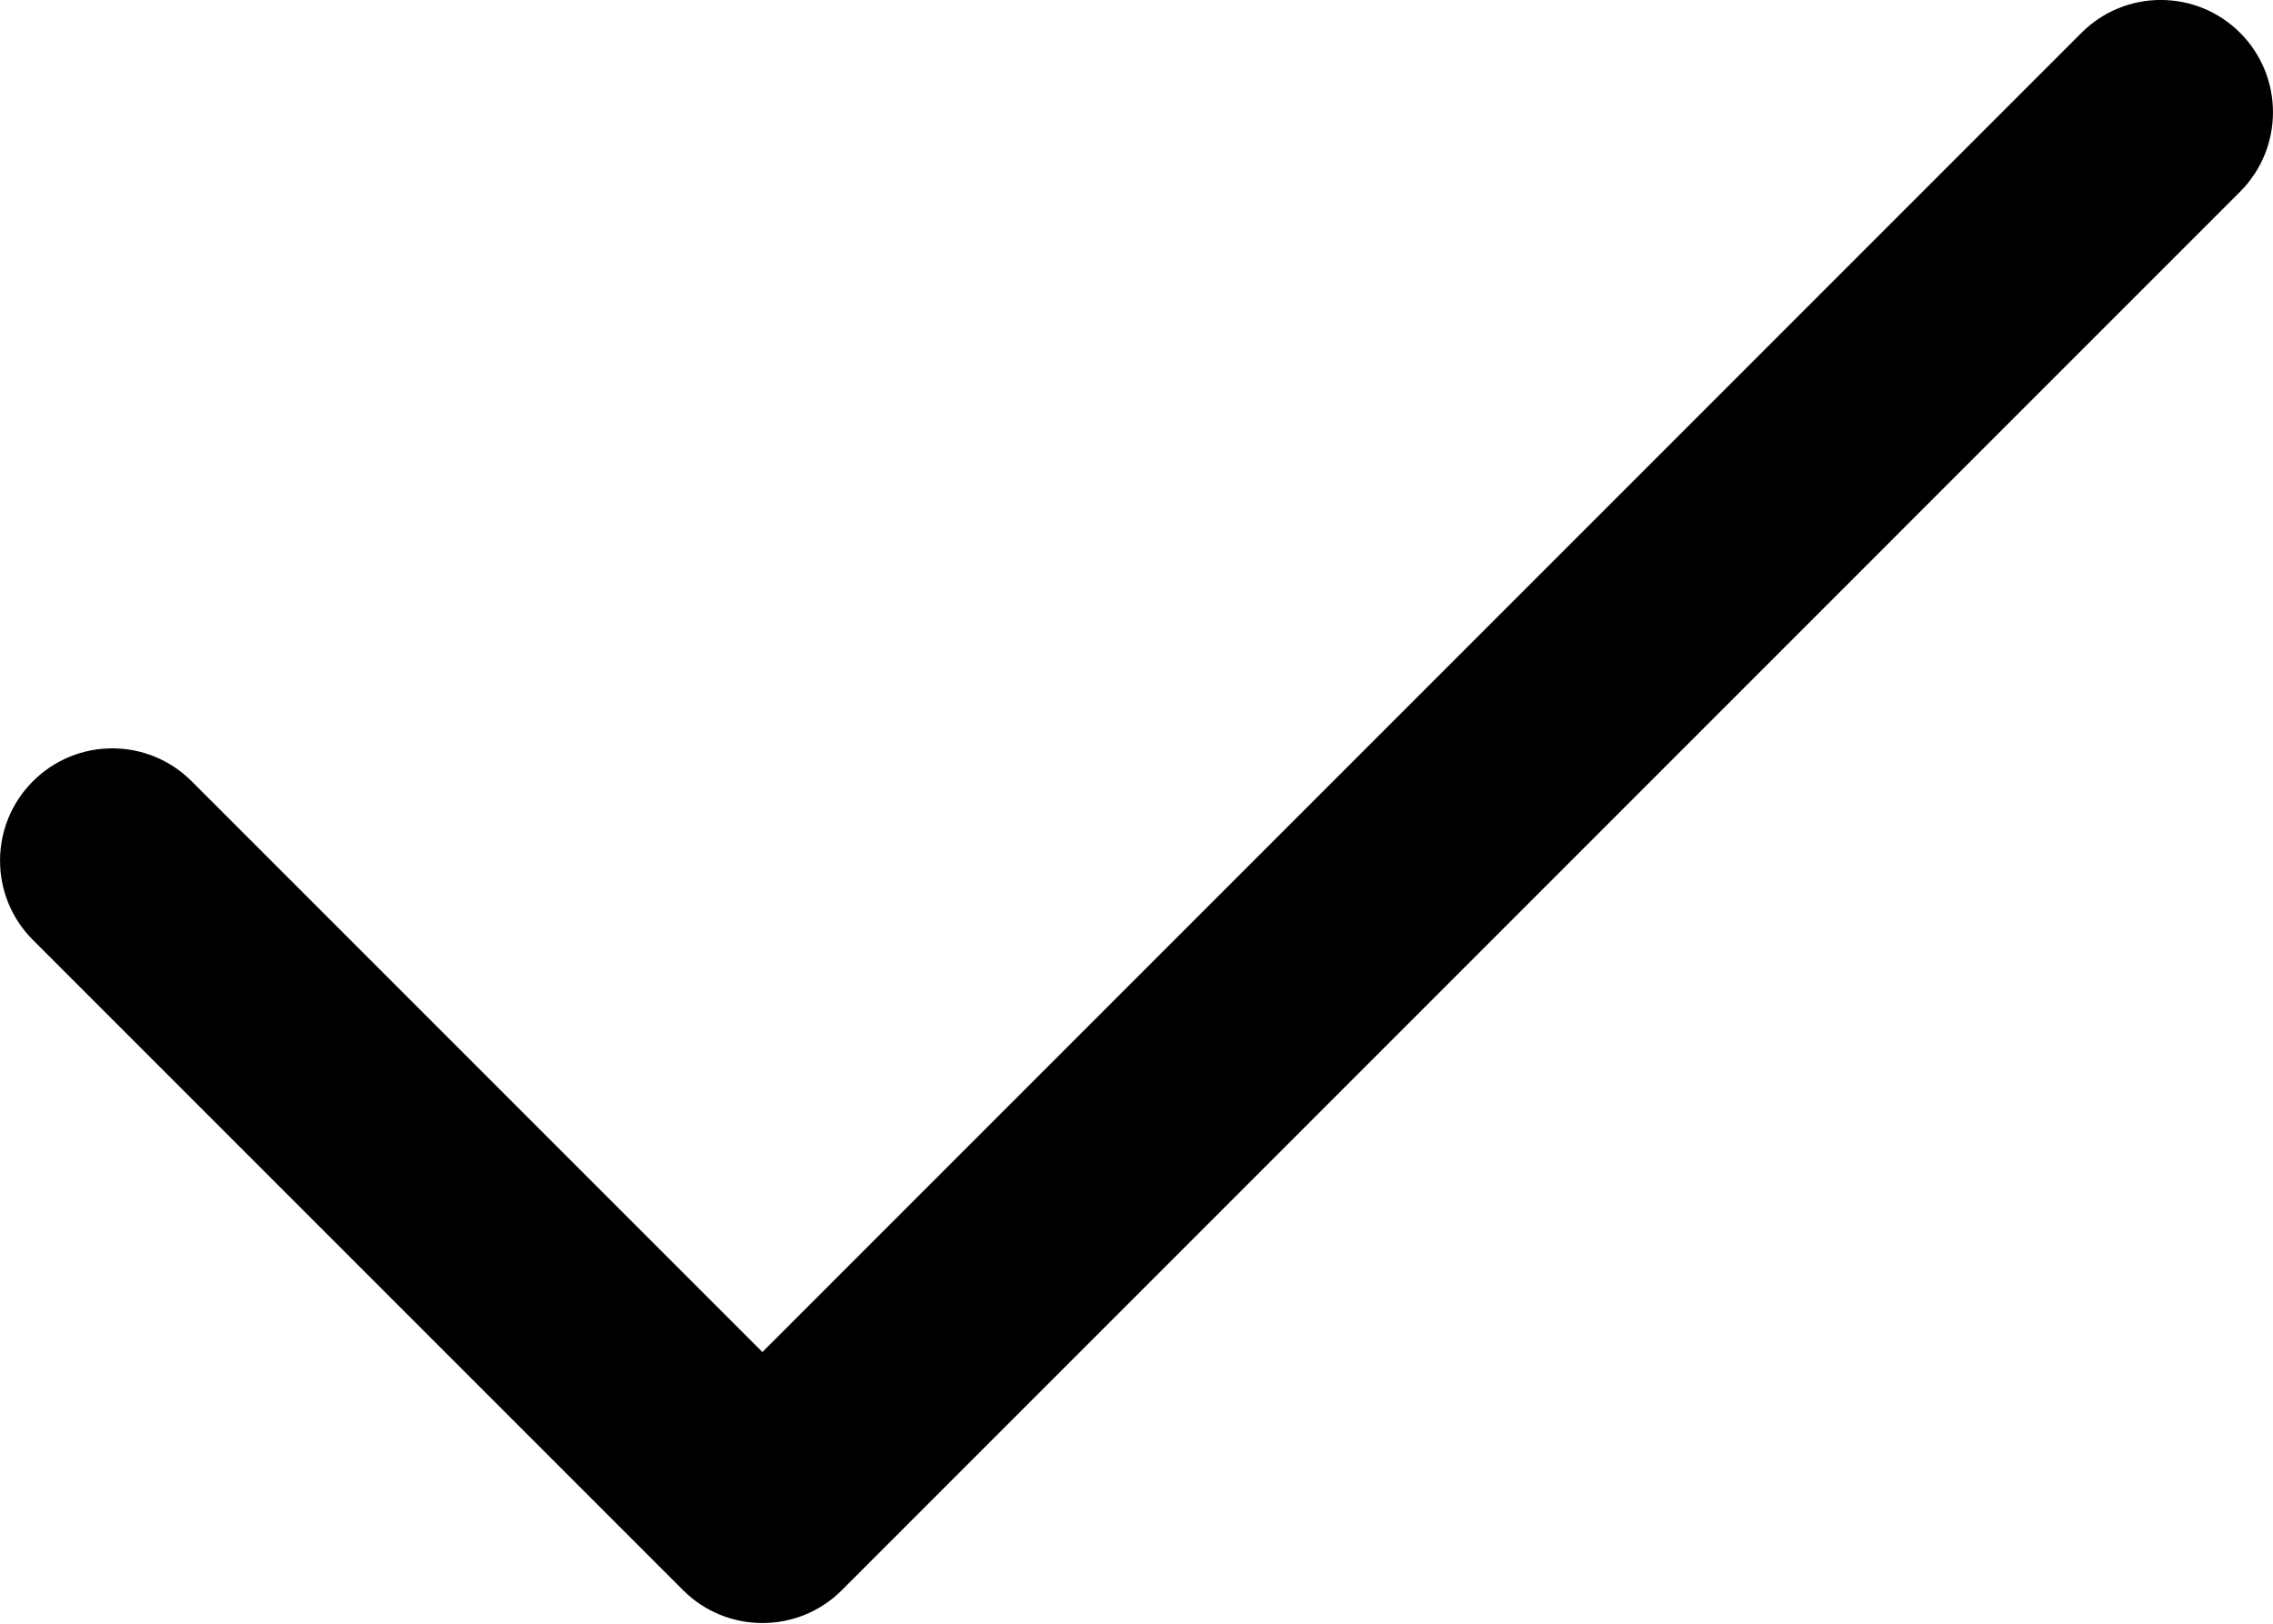
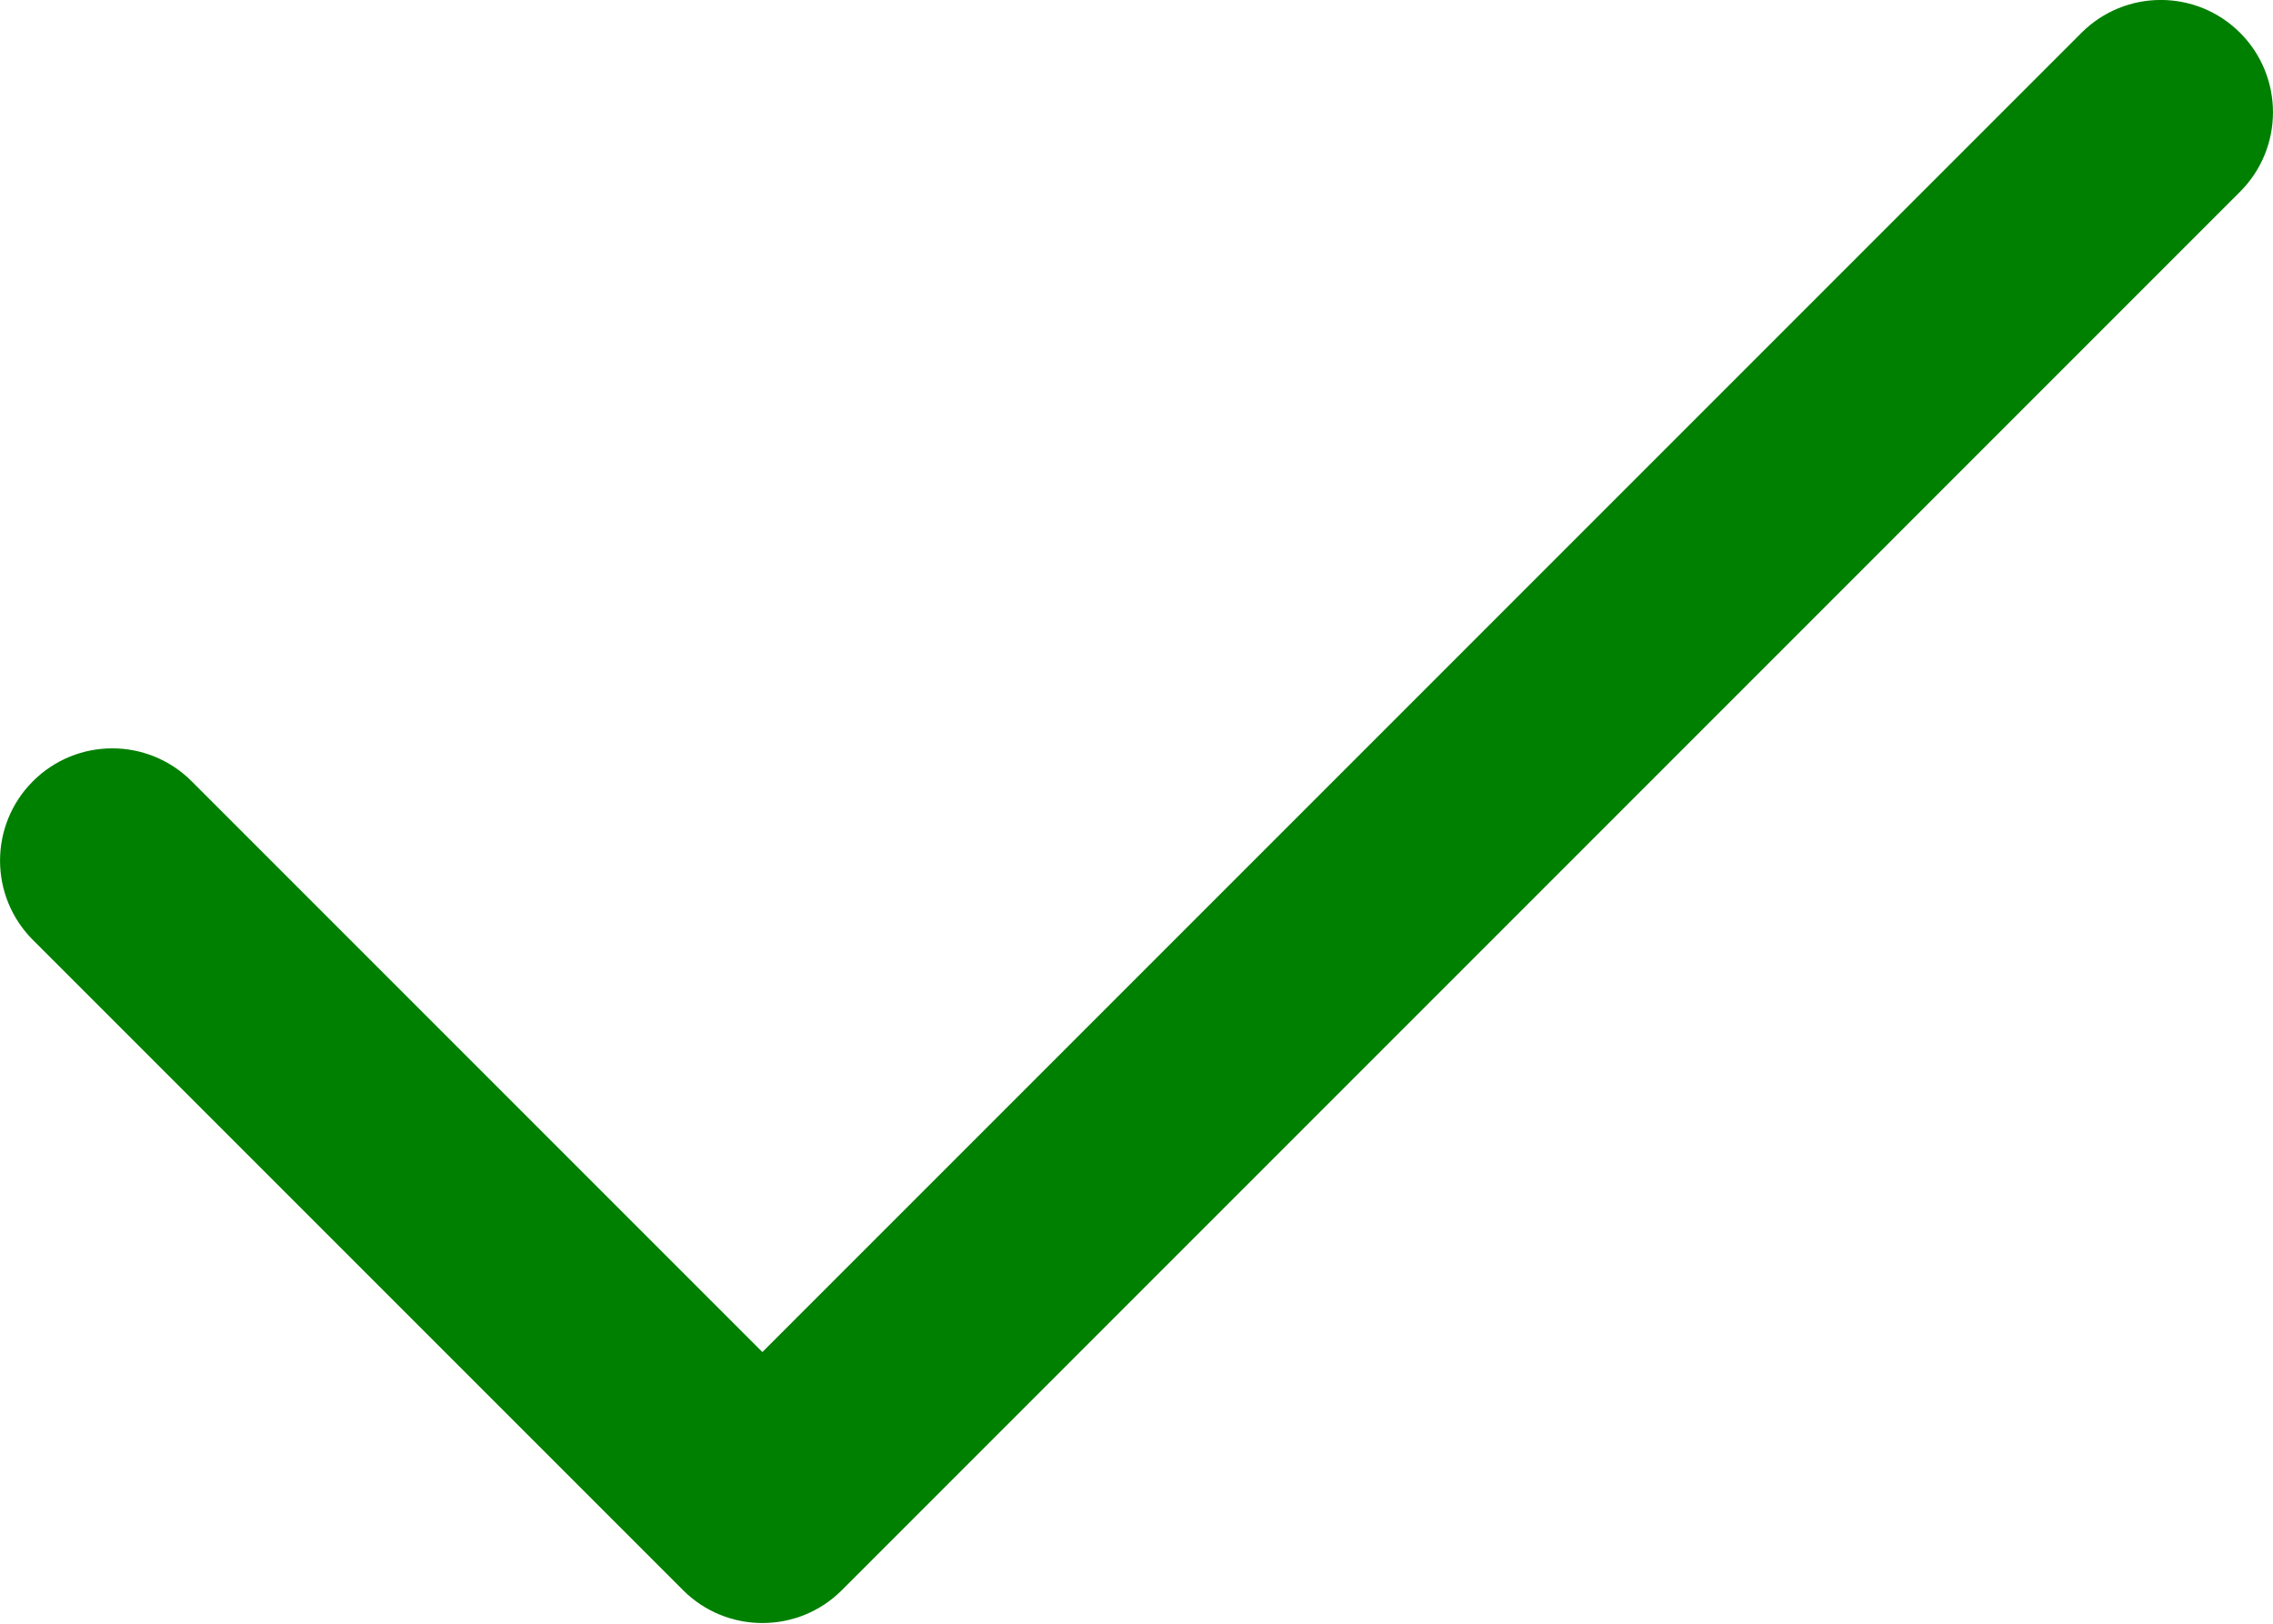
- <svg xmlns="http://www.w3.org/2000/svg" version="1.0" id="Layer_1" x="0px" y="0px" width="30.375px" height="21.688px" viewBox="0 0 30.375 21.688" enable-background="new 0 0 30.375 21.688" xml:space="preserve">
+ <svg xmlns="http://www.w3.org/2000/svg" version="1.0" id="Layer_1" x="0px" y="0px" width="30.375px" height="21.688px" viewBox="0 0 30.375 21.688" enable-background="new 0 0 30.375 21.688" xml:space="preserve" fill="green">
  <path d="M29.936,0.439c-0.586-0.586-1.535-0.586-2.121,0L10.188,18.066l-7.627-7.627c-0.586-0.586-1.535-0.586-2.121,0  s-0.586,1.535,0,2.121l8.688,8.688c0.293,0.293,0.677,0.439,1.061,0.439s0.768-0.146,1.061-0.439L29.936,2.561  C30.521,1.975,30.521,1.025,29.936,0.439z" />
</svg>
